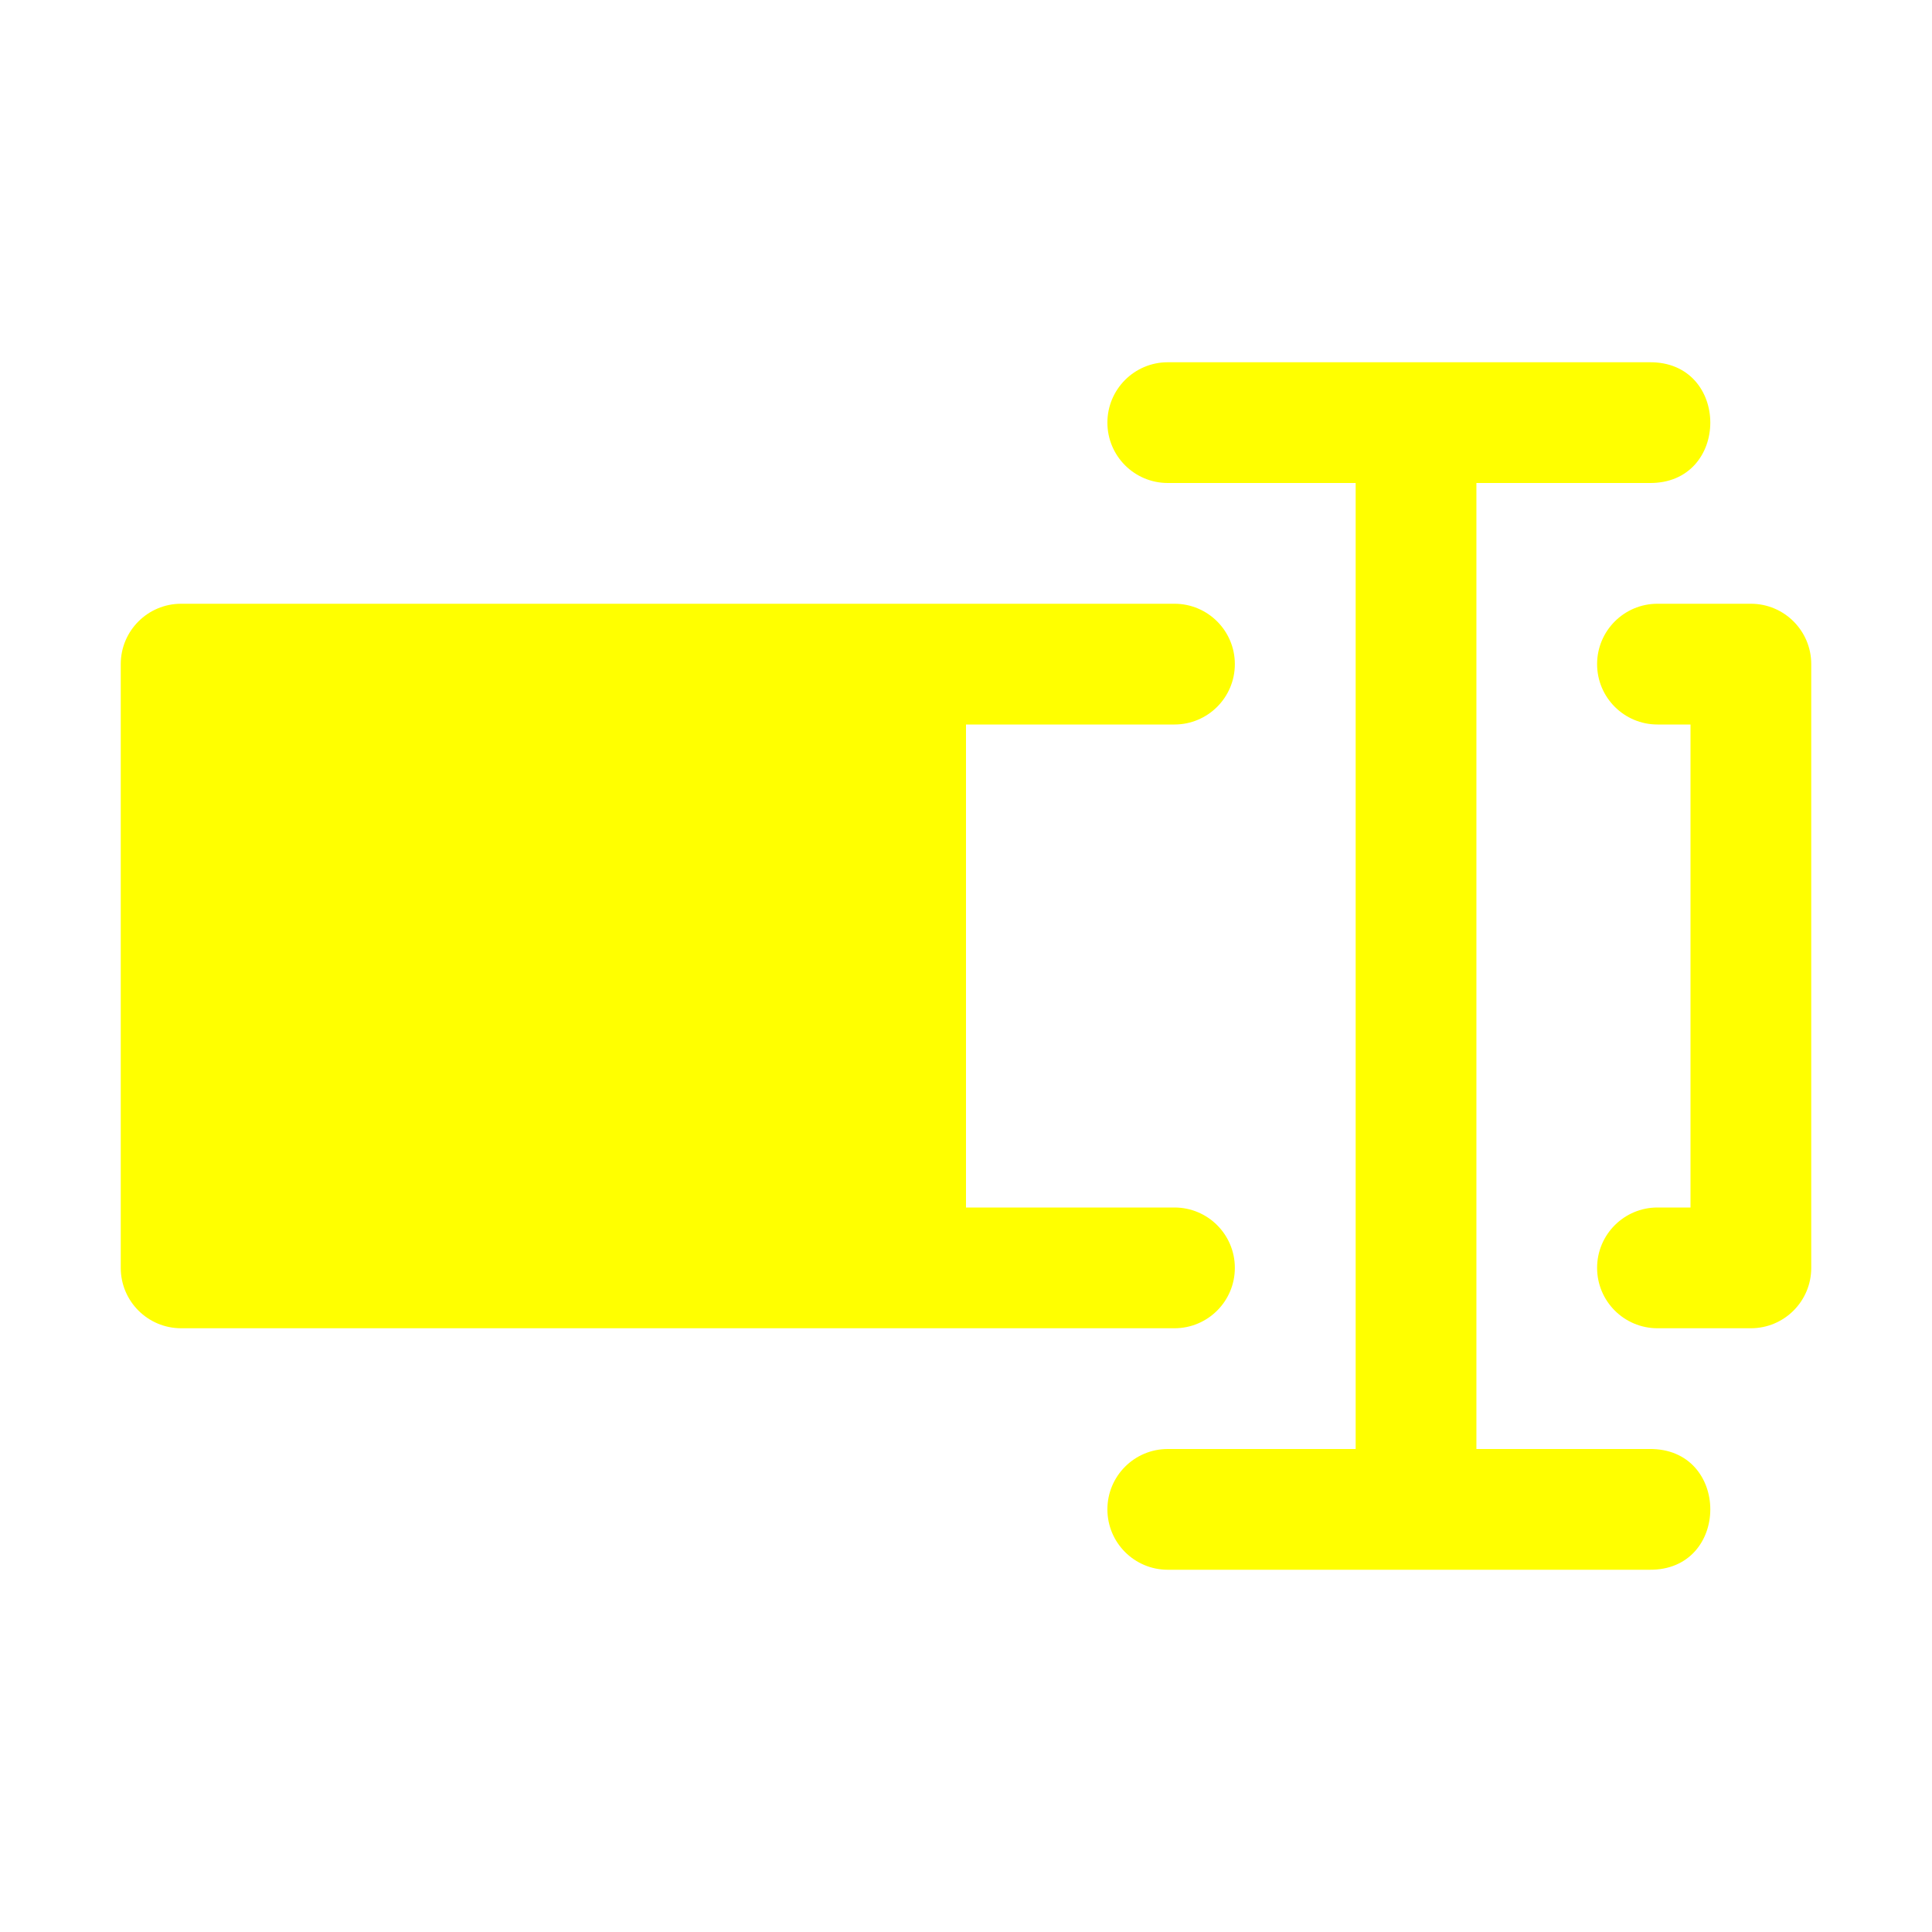
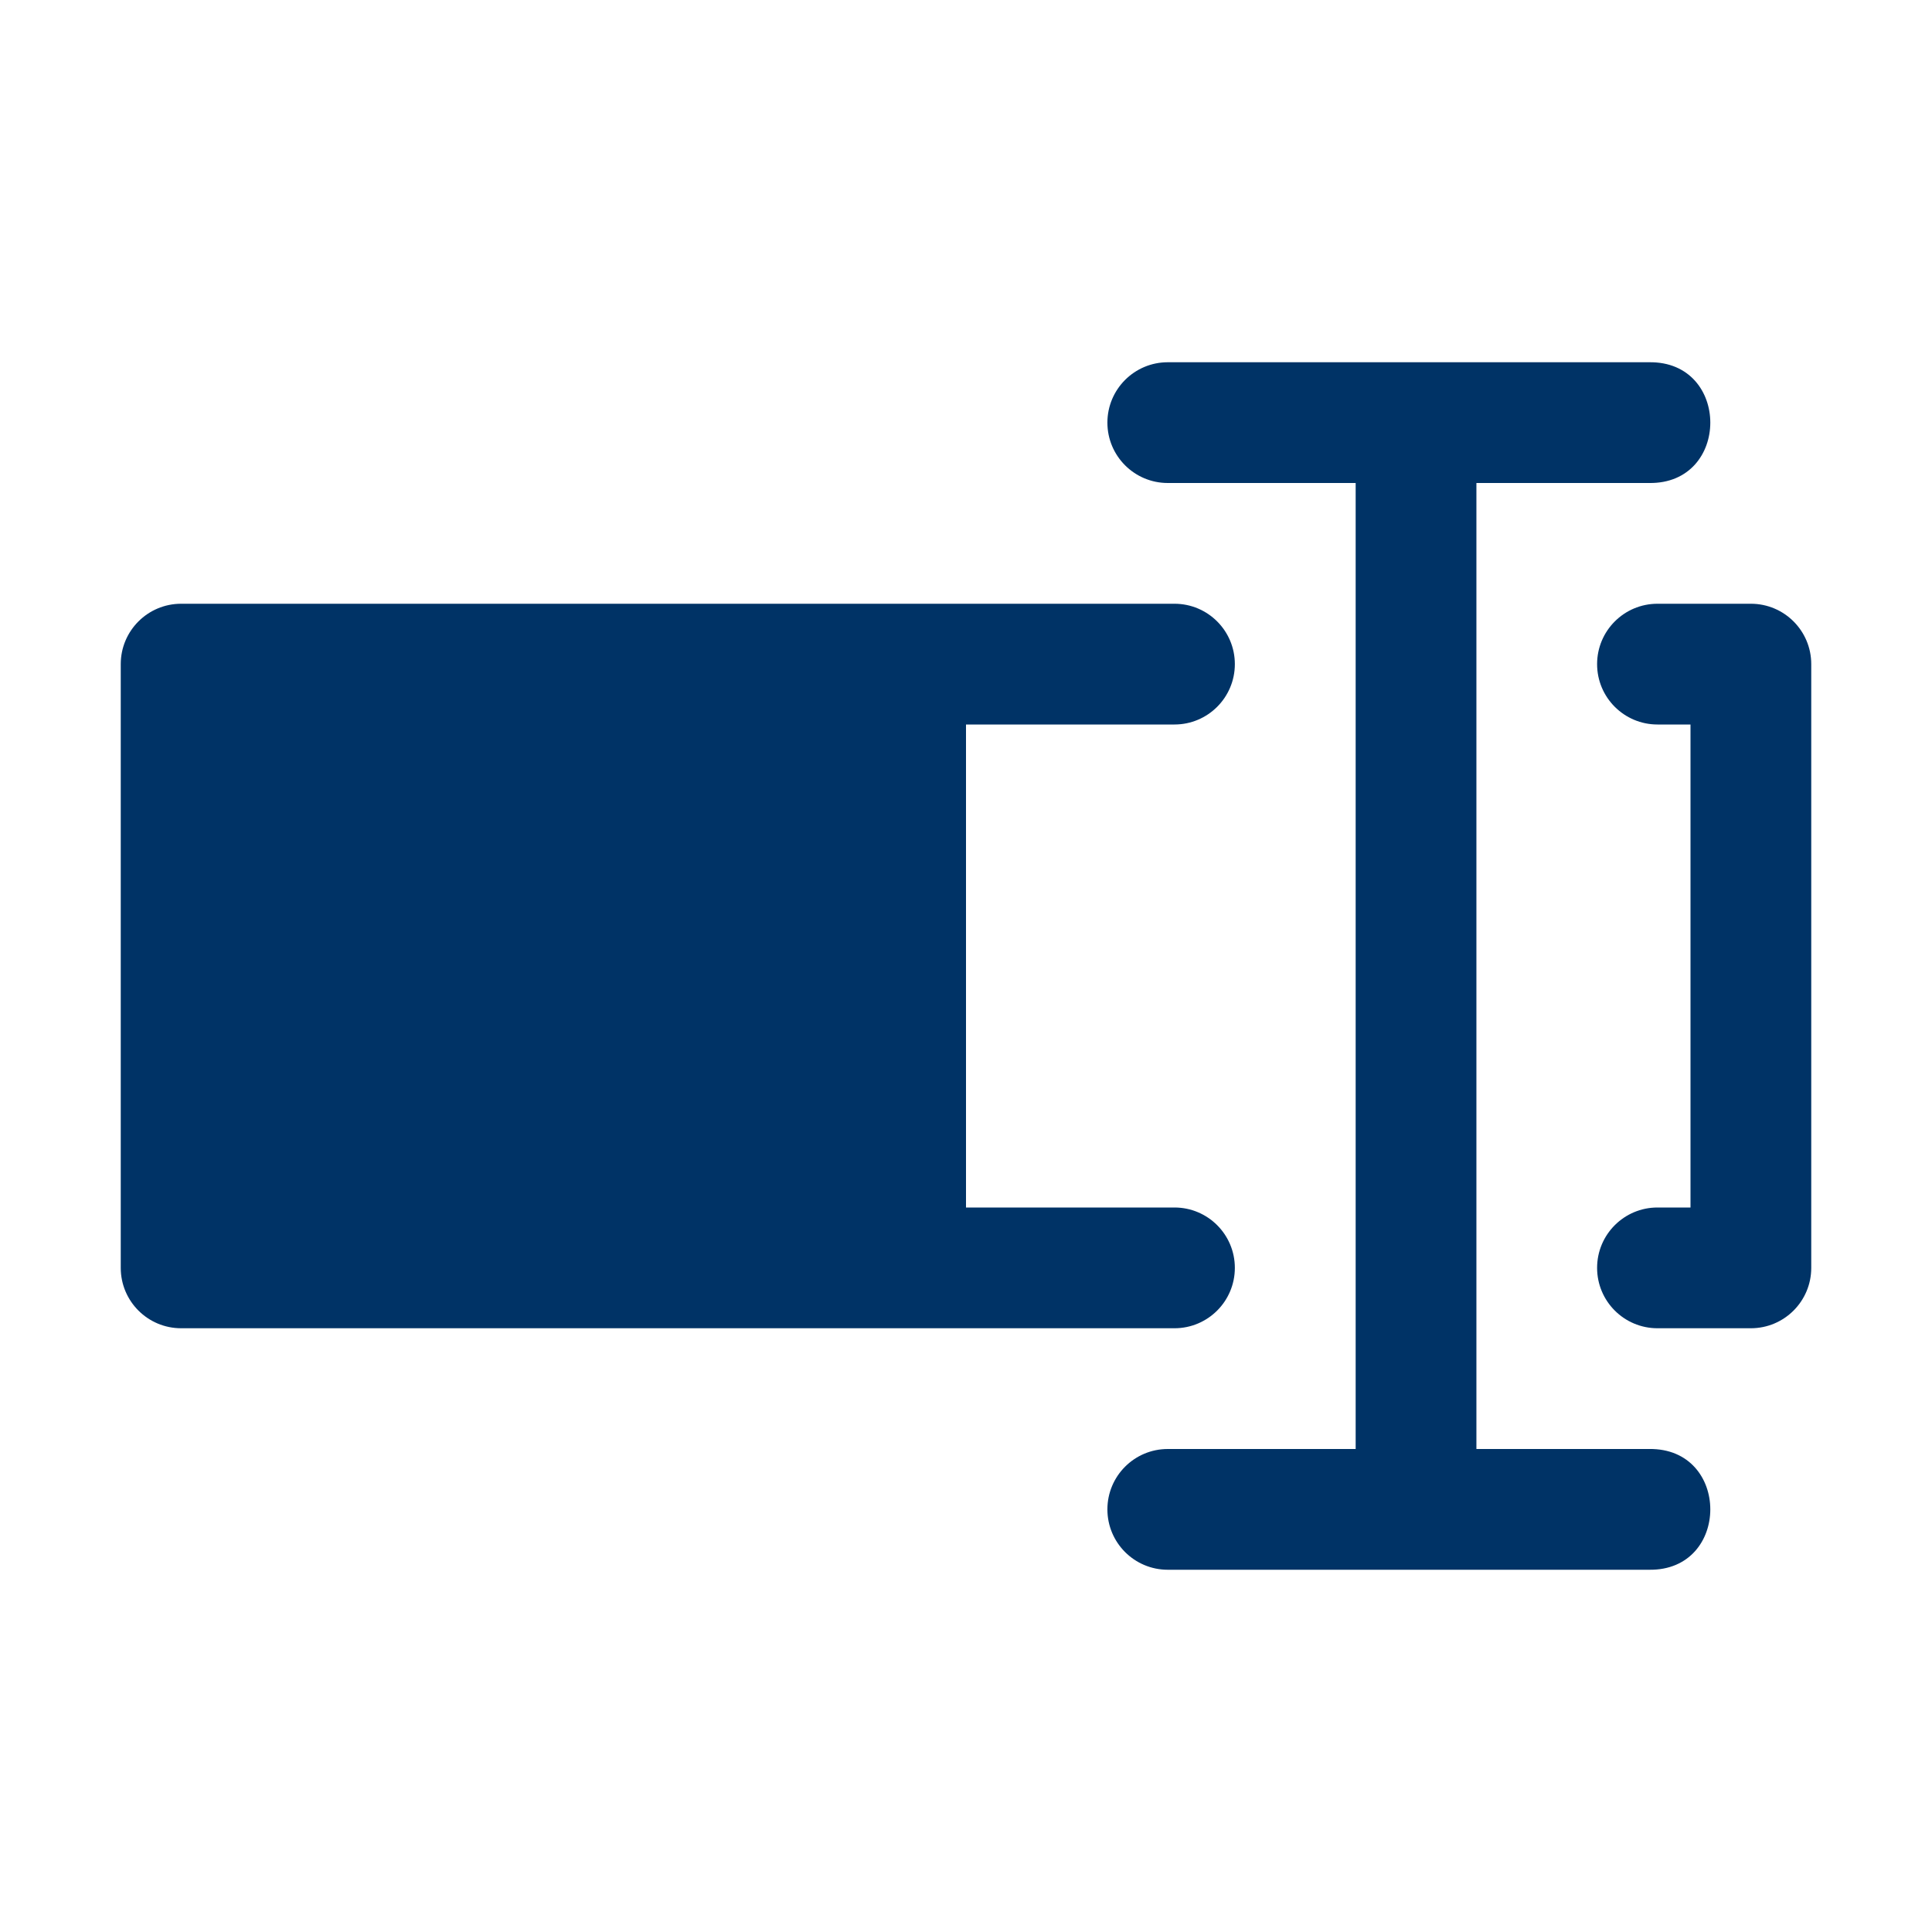
<svg xmlns="http://www.w3.org/2000/svg" id="SvgjsSvg1012" width="288" height="288" version="1.1">
  <defs id="SvgjsDefs1013" />
  <g id="SvgjsG1014">
    <svg viewBox="0 0 32 32" width="288" height="288">
-       <path d="M3 10a1 1 0 0 0-1 1v10a1 1 0 0 0 1 1h16.453a1 1 0 0 0 0-2H16v-8h3.453a1 1 0 0 0 0-2zm24.453 0a1 1 0 0 0 0 2H28v8h-.547a1 1 0 0 0 0 2H29a1 1 0 0 0 1-1V11a1 1 0 0 0-1-1z" color="#000" font-family="sans-serif" font-weight="400" overflow="visible" style="line-height:normal;font-variant-ligatures:normal;font-variant-position:normal;font-variant-caps:normal;font-variant-numeric:normal;font-variant-alternates:normal;font-feature-settings:normal;text-indent:0;text-align:start;text-decoration-line:none;text-decoration-style:solid;text-decoration-color:#000;text-transform:none;text-orientation:mixed;shape-padding:0;isolation:auto;mix-blend-mode:normal" fill="#ffff00" class="color000 svgShape" />
-       <path style="line-height:normal;font-variant-ligatures:normal;font-variant-position:normal;font-variant-caps:normal;font-variant-numeric:normal;font-variant-alternates:normal;font-feature-settings:normal;text-indent:0;text-align:start;text-decoration-line:none;text-decoration-style:solid;text-decoration-color:#000;text-transform:none;text-orientation:mixed;shape-padding:0;isolation:auto;mix-blend-mode:normal" d="M19.342 6a.999.999 0 1 0 0 2h3.112v16h-3.112a.999.999 0 1 0 0 2h7.972c1.352.02 1.352-2.02 0-2h-2.86V8h2.86c1.352.02 1.352-2.02 0-2z" color="#000" font-family="sans-serif" font-weight="400" overflow="visible" fill="#ffff00" class="color000 svgShape" />
+       <path d="M3 10a1 1 0 0 0-1 1v10a1 1 0 0 0 1 1h16.453a1 1 0 0 0 0-2H16v-8h3.453a1 1 0 0 0 0-2zm24.453 0a1 1 0 0 0 0 2H28v8h-.547a1 1 0 0 0 0 2H29a1 1 0 0 0 1-1V11a1 1 0 0 0-1-1z" color="#000" font-family="sans-serif" font-weight="400" overflow="visible" style="line-height:normal;font-variant-ligatures:normal;font-variant-position:normal;font-variant-caps:normal;font-variant-numeric:normal;font-variant-alternates:normal;font-feature-settings:normal;text-indent:0;text-align:start;text-decoration-line:none;text-decoration-style:solid;text-decoration-color:#000;text-transform:none;text-orientation:mixed;shape-padding:0;isolation:auto;mix-blend-mode:normal" fill="#003366" class="color000 svgShape" />
+       <path style="line-height:normal;font-variant-ligatures:normal;font-variant-position:normal;font-variant-caps:normal;font-variant-numeric:normal;font-variant-alternates:normal;font-feature-settings:normal;text-indent:0;text-align:start;text-decoration-line:none;text-decoration-style:solid;text-decoration-color:#000;text-transform:none;text-orientation:mixed;shape-padding:0;isolation:auto;mix-blend-mode:normal" d="M19.342 6a.999.999 0 1 0 0 2h3.112v16h-3.112a.999.999 0 1 0 0 2h7.972c1.352.02 1.352-2.02 0-2h-2.86V8h2.86c1.352.02 1.352-2.02 0-2z" color="#000" font-family="sans-serif" font-weight="400" overflow="visible" fill="#003366" class="color000 svgShape" />
    </svg>
  </g>
</svg>
